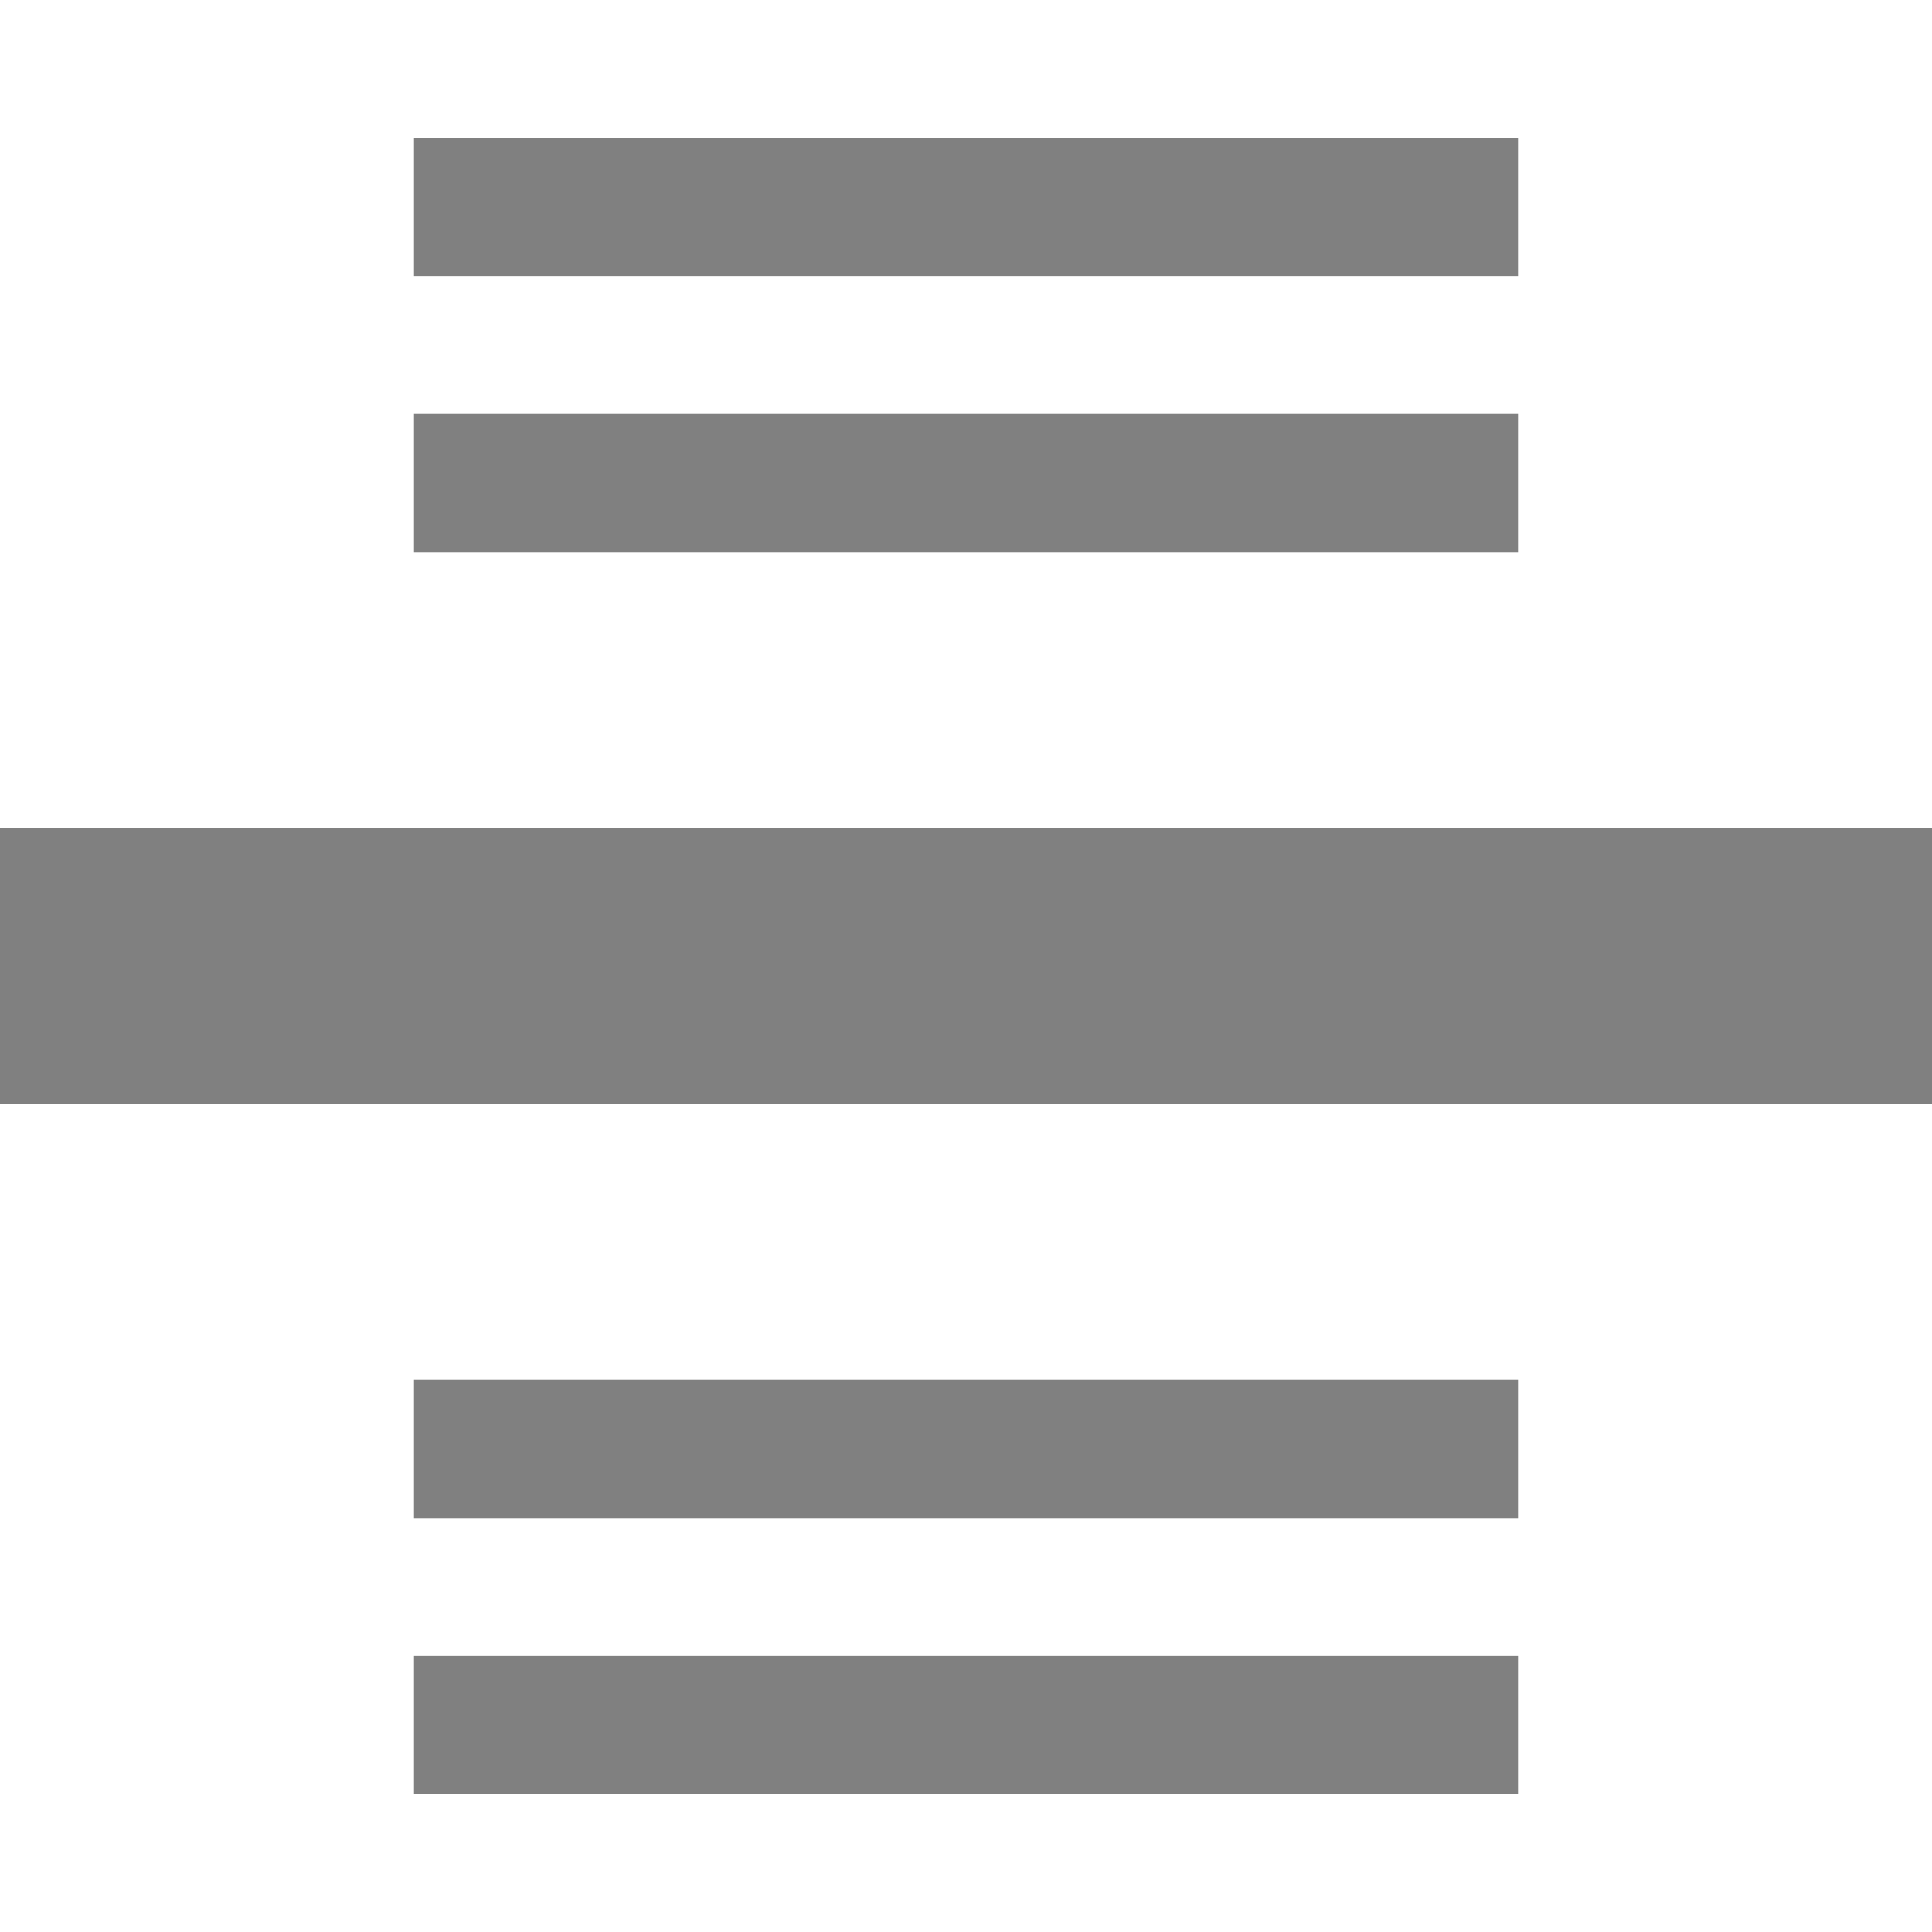
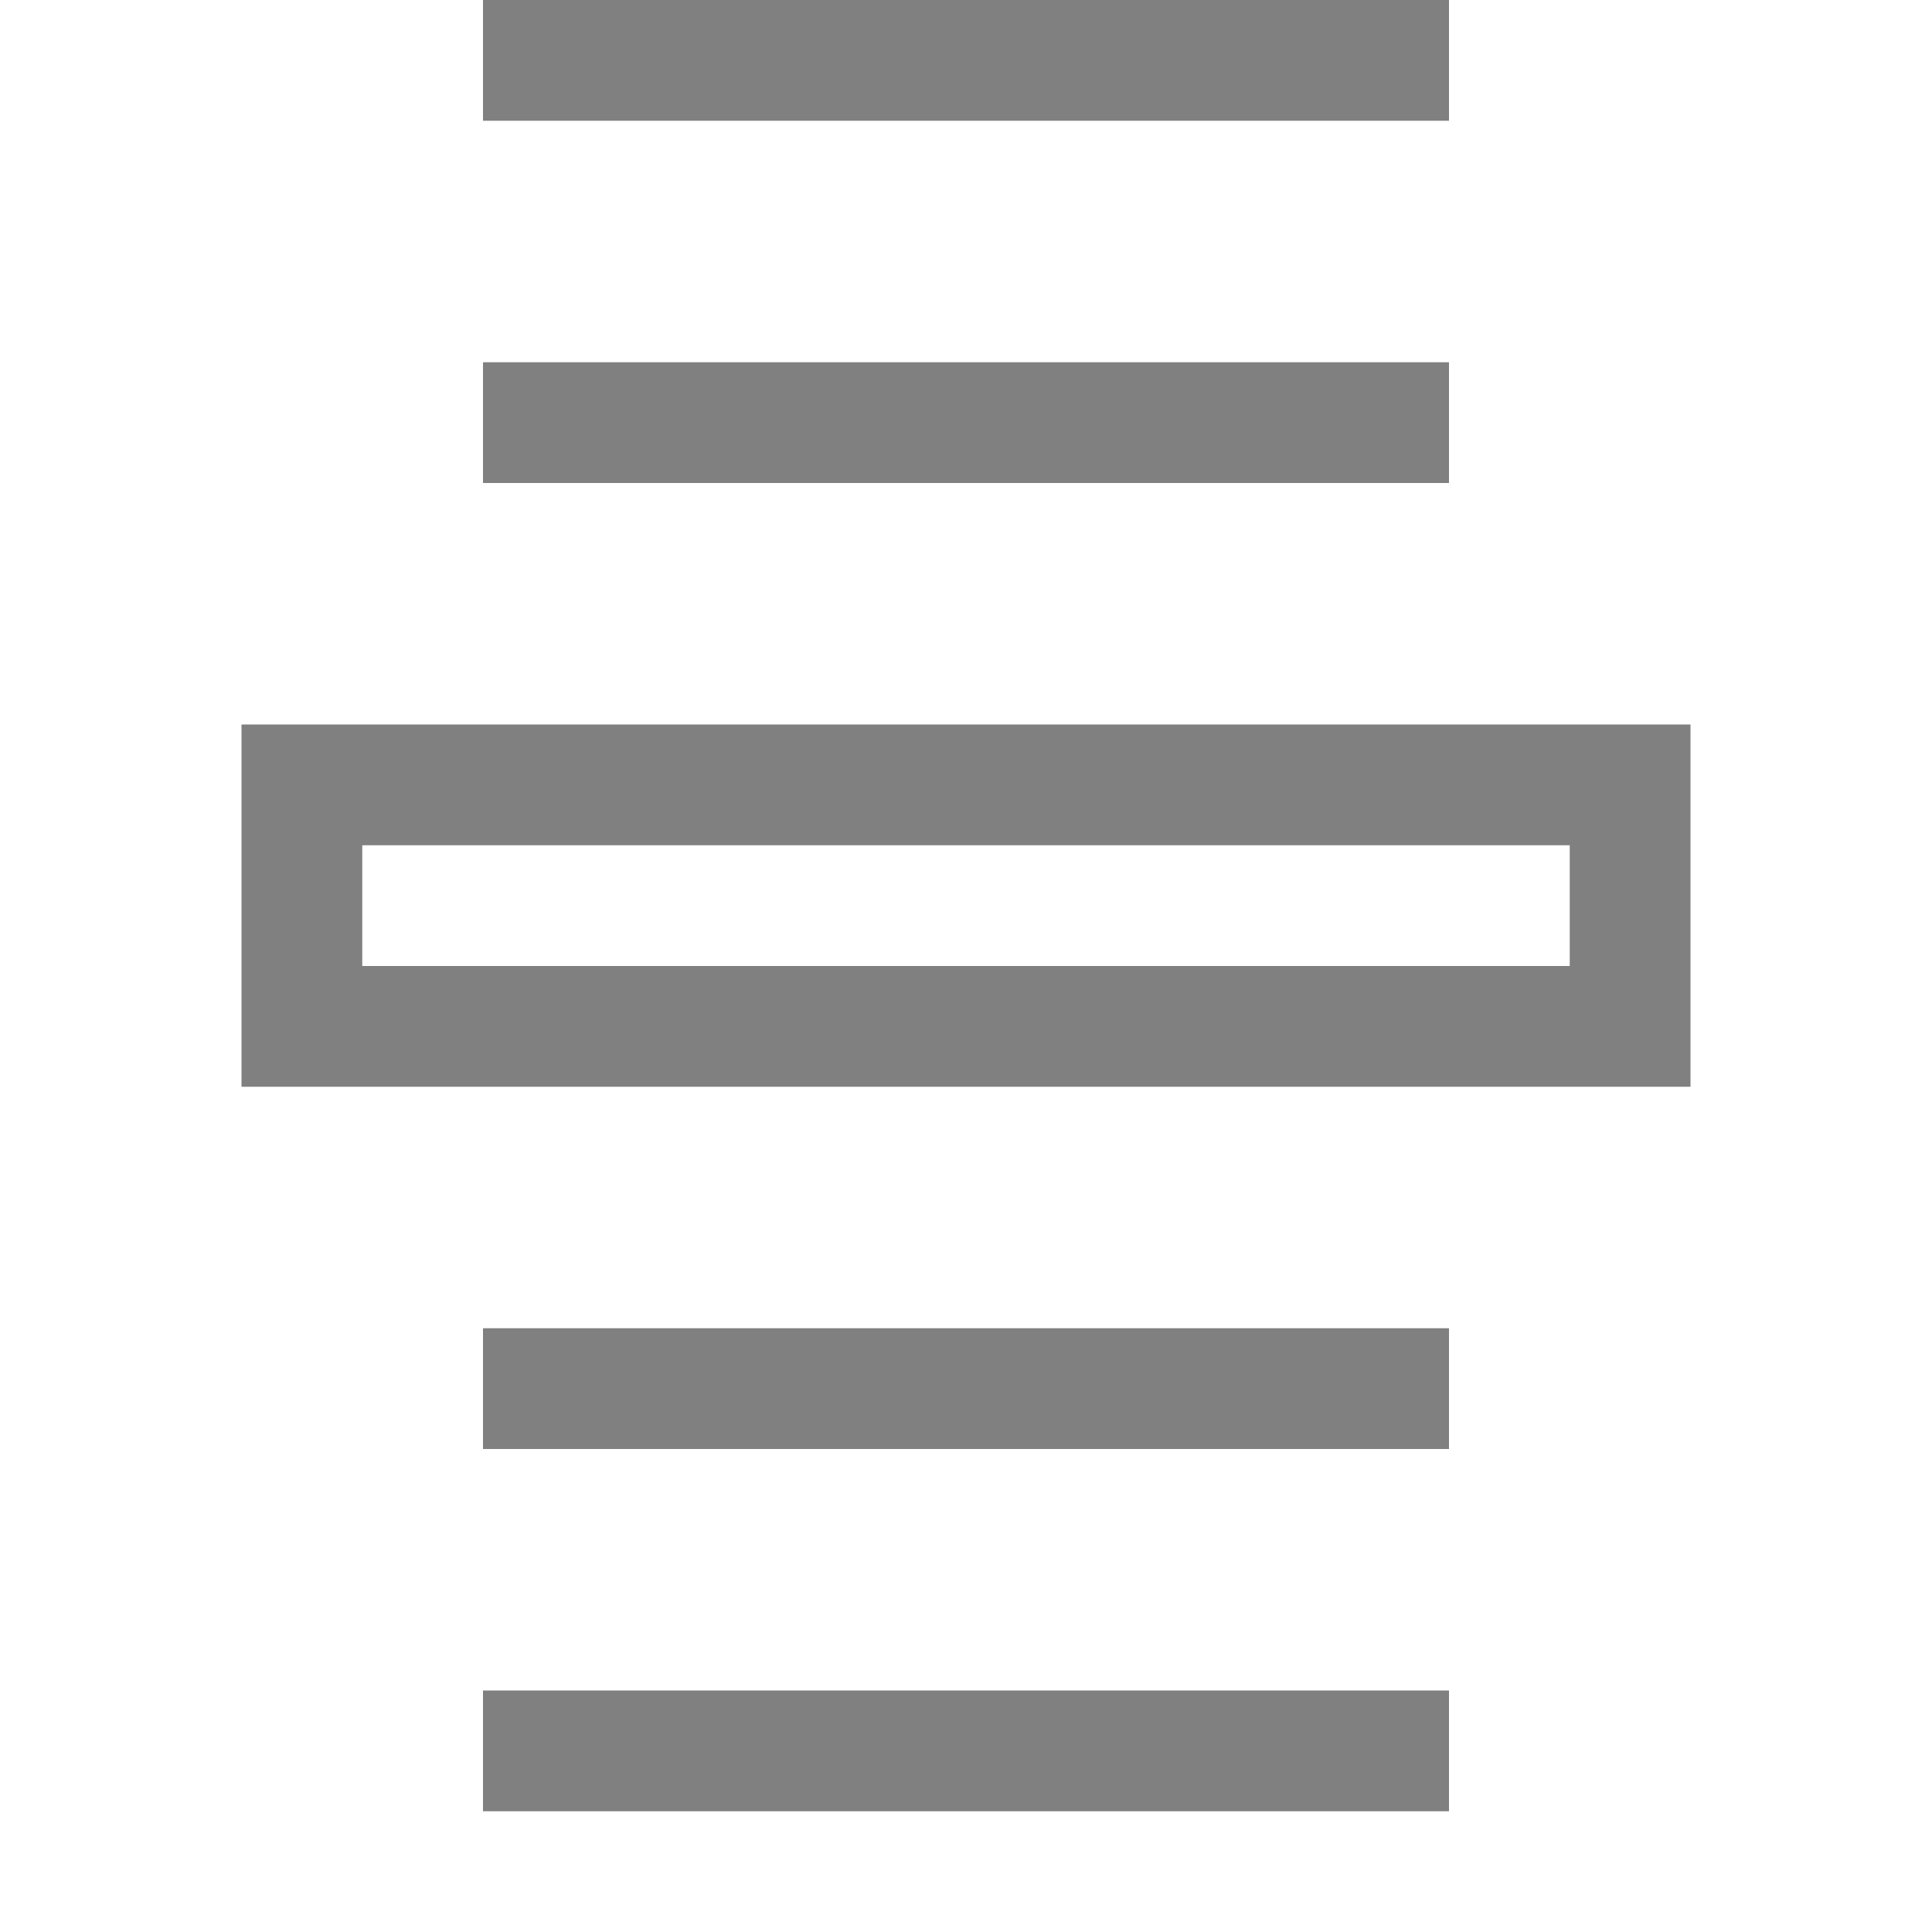
- <svg xmlns="http://www.w3.org/2000/svg" version="1.1" id="视图" x="0px" y="0px" viewBox="0 0 14 14" style="enable-background:new 0 0 14 14;" xml:space="preserve">
+ <svg xmlns="http://www.w3.org/2000/svg" version="1.1" id="视图" x="0px" y="0px" viewBox="0 0 16 16" style="enable-background:new 0 0 16 16;" xml:space="preserve">
  <style type="text/css">
	.st0{fill:#808080;}
</style>
-   <g id="_14">
-     <rect y="6" class="st0" width="14" height="2" />
-     <rect x="3" y="3" class="st0" width="8" height="1" />
-     <rect x="3" y="1" class="st0" width="8" height="1" />
-     <rect x="3" y="12" class="st0" width="8" height="1" />
-     <rect x="3" y="10" class="st0" width="8" height="1" />
-   </g>
+   <path class="st0" d="M4,0v1h8V0H4z M4,3v1h8V3H4z M2,6v3h12V6H2z M3,7h10v1H3V7z M4,11v1h8v-1H4z M4,14v1h8v-1H4z" />
</svg>
